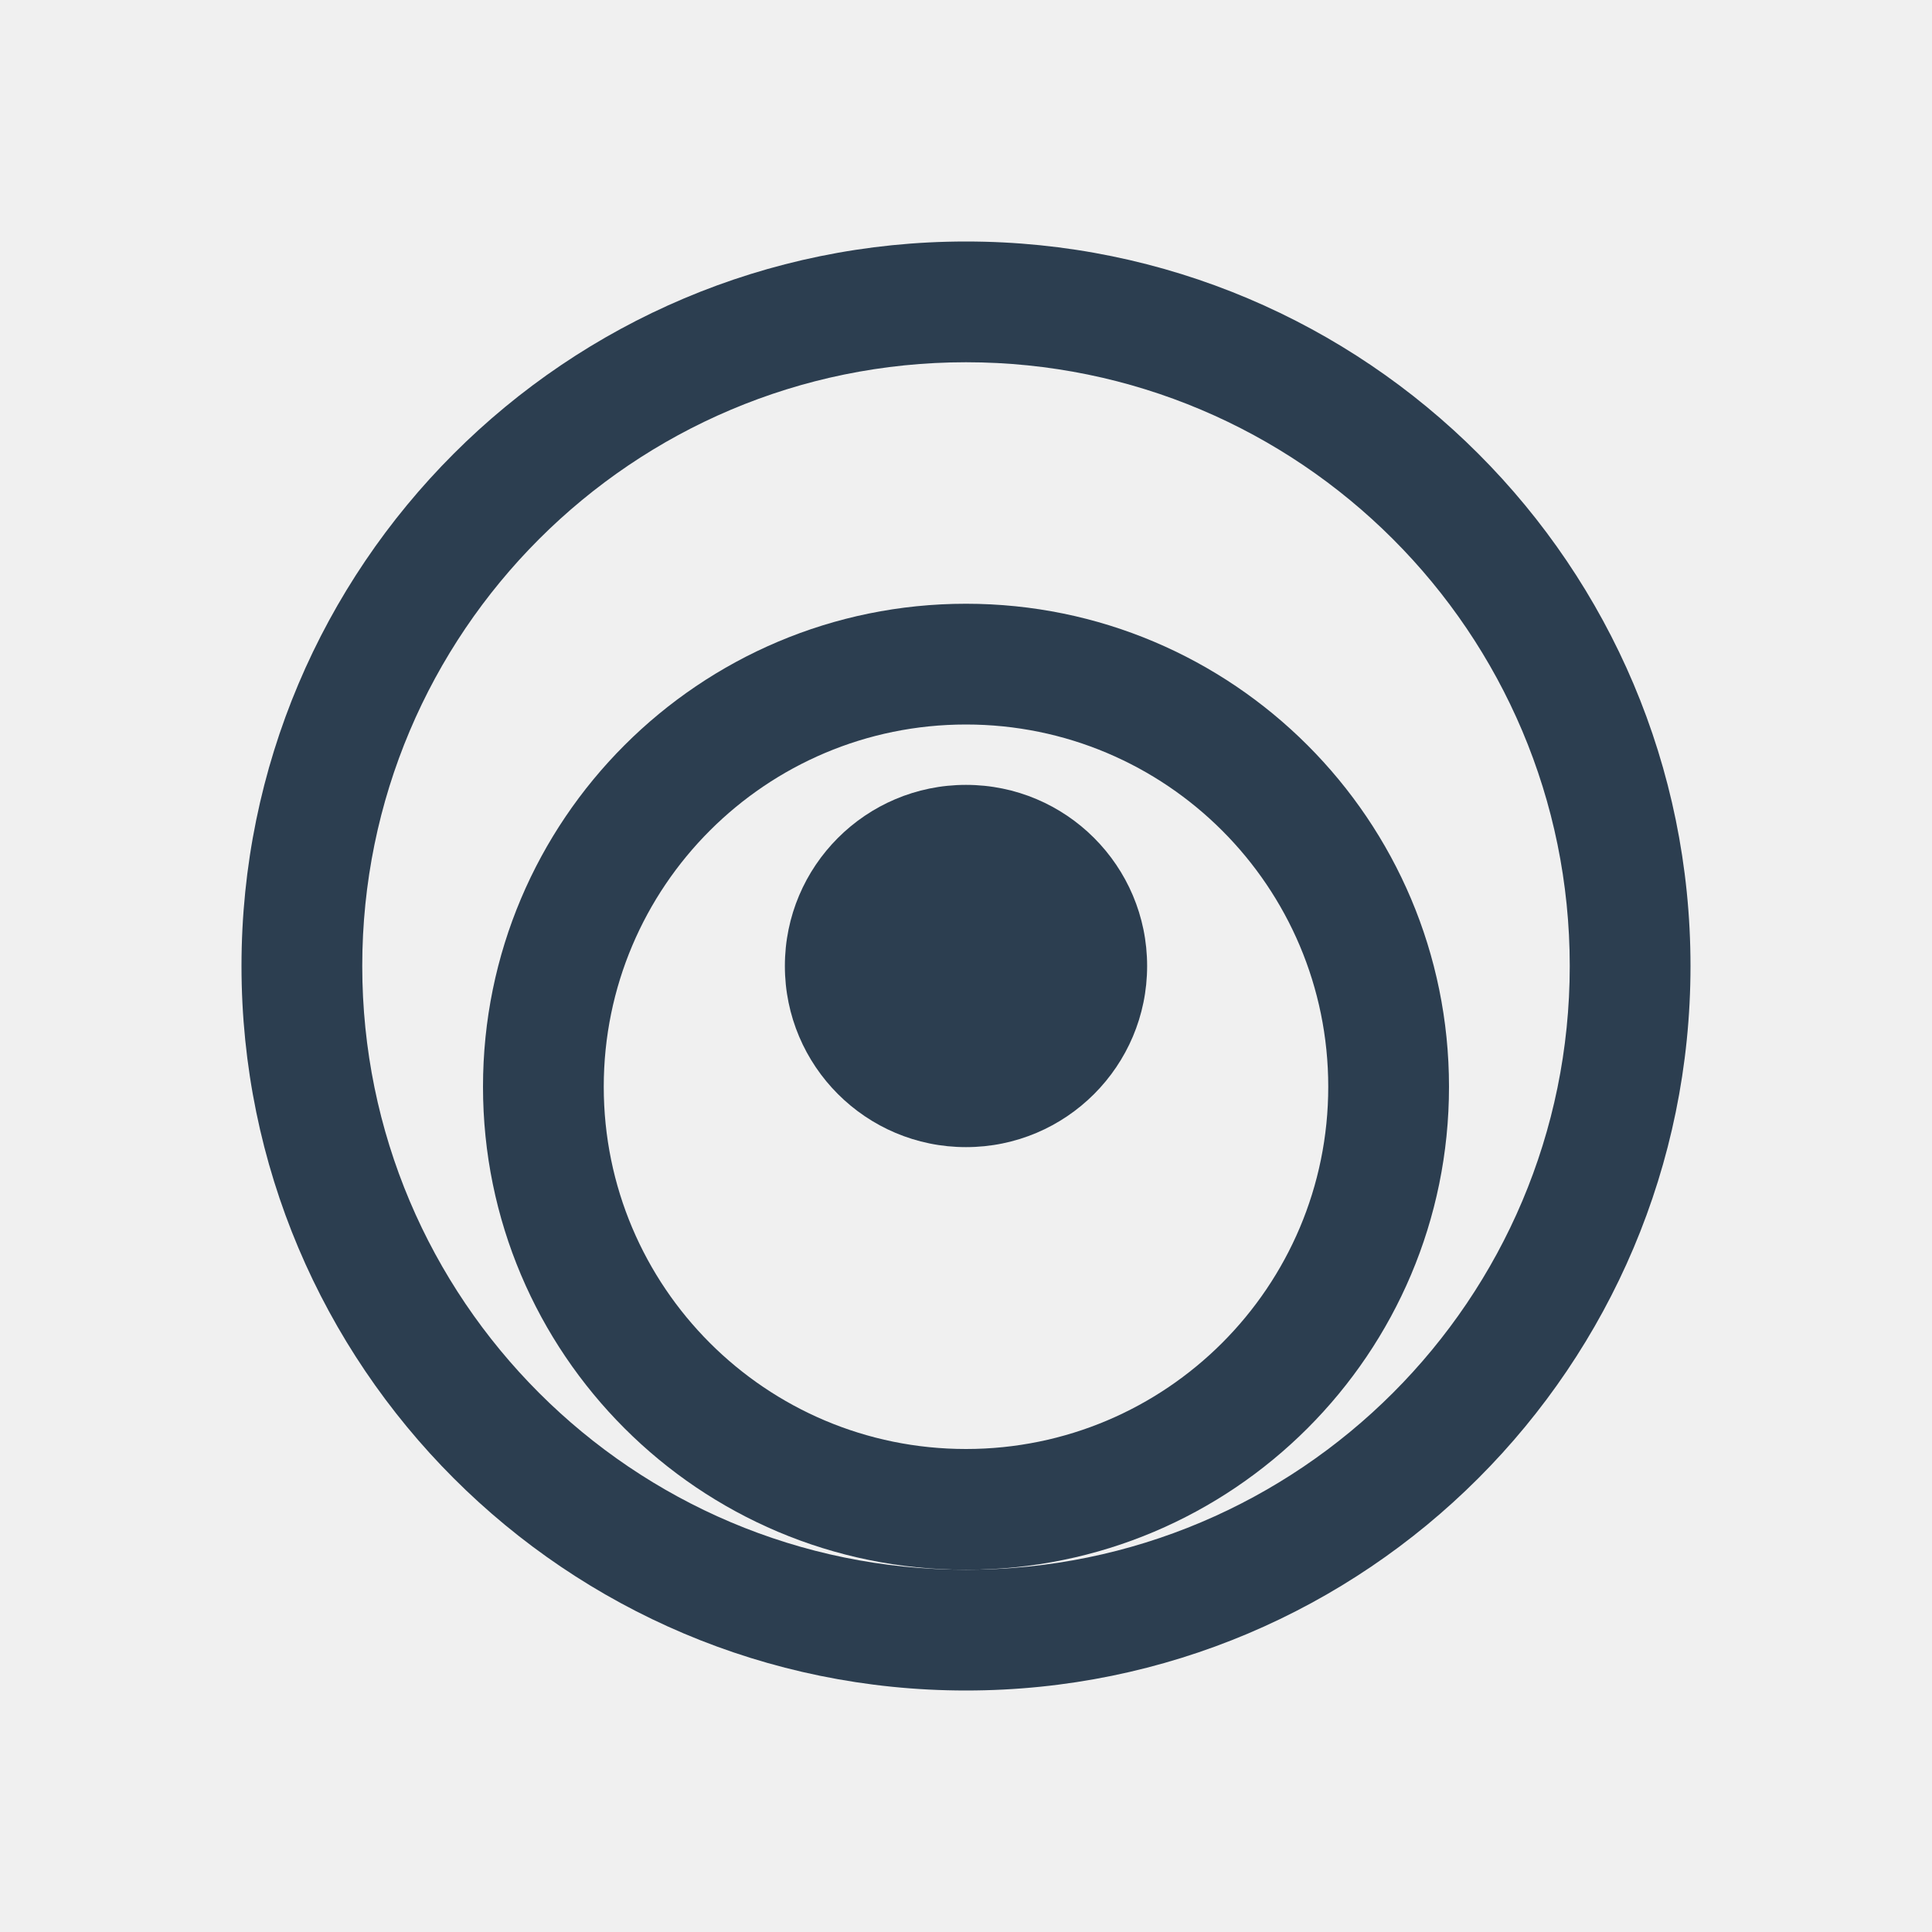
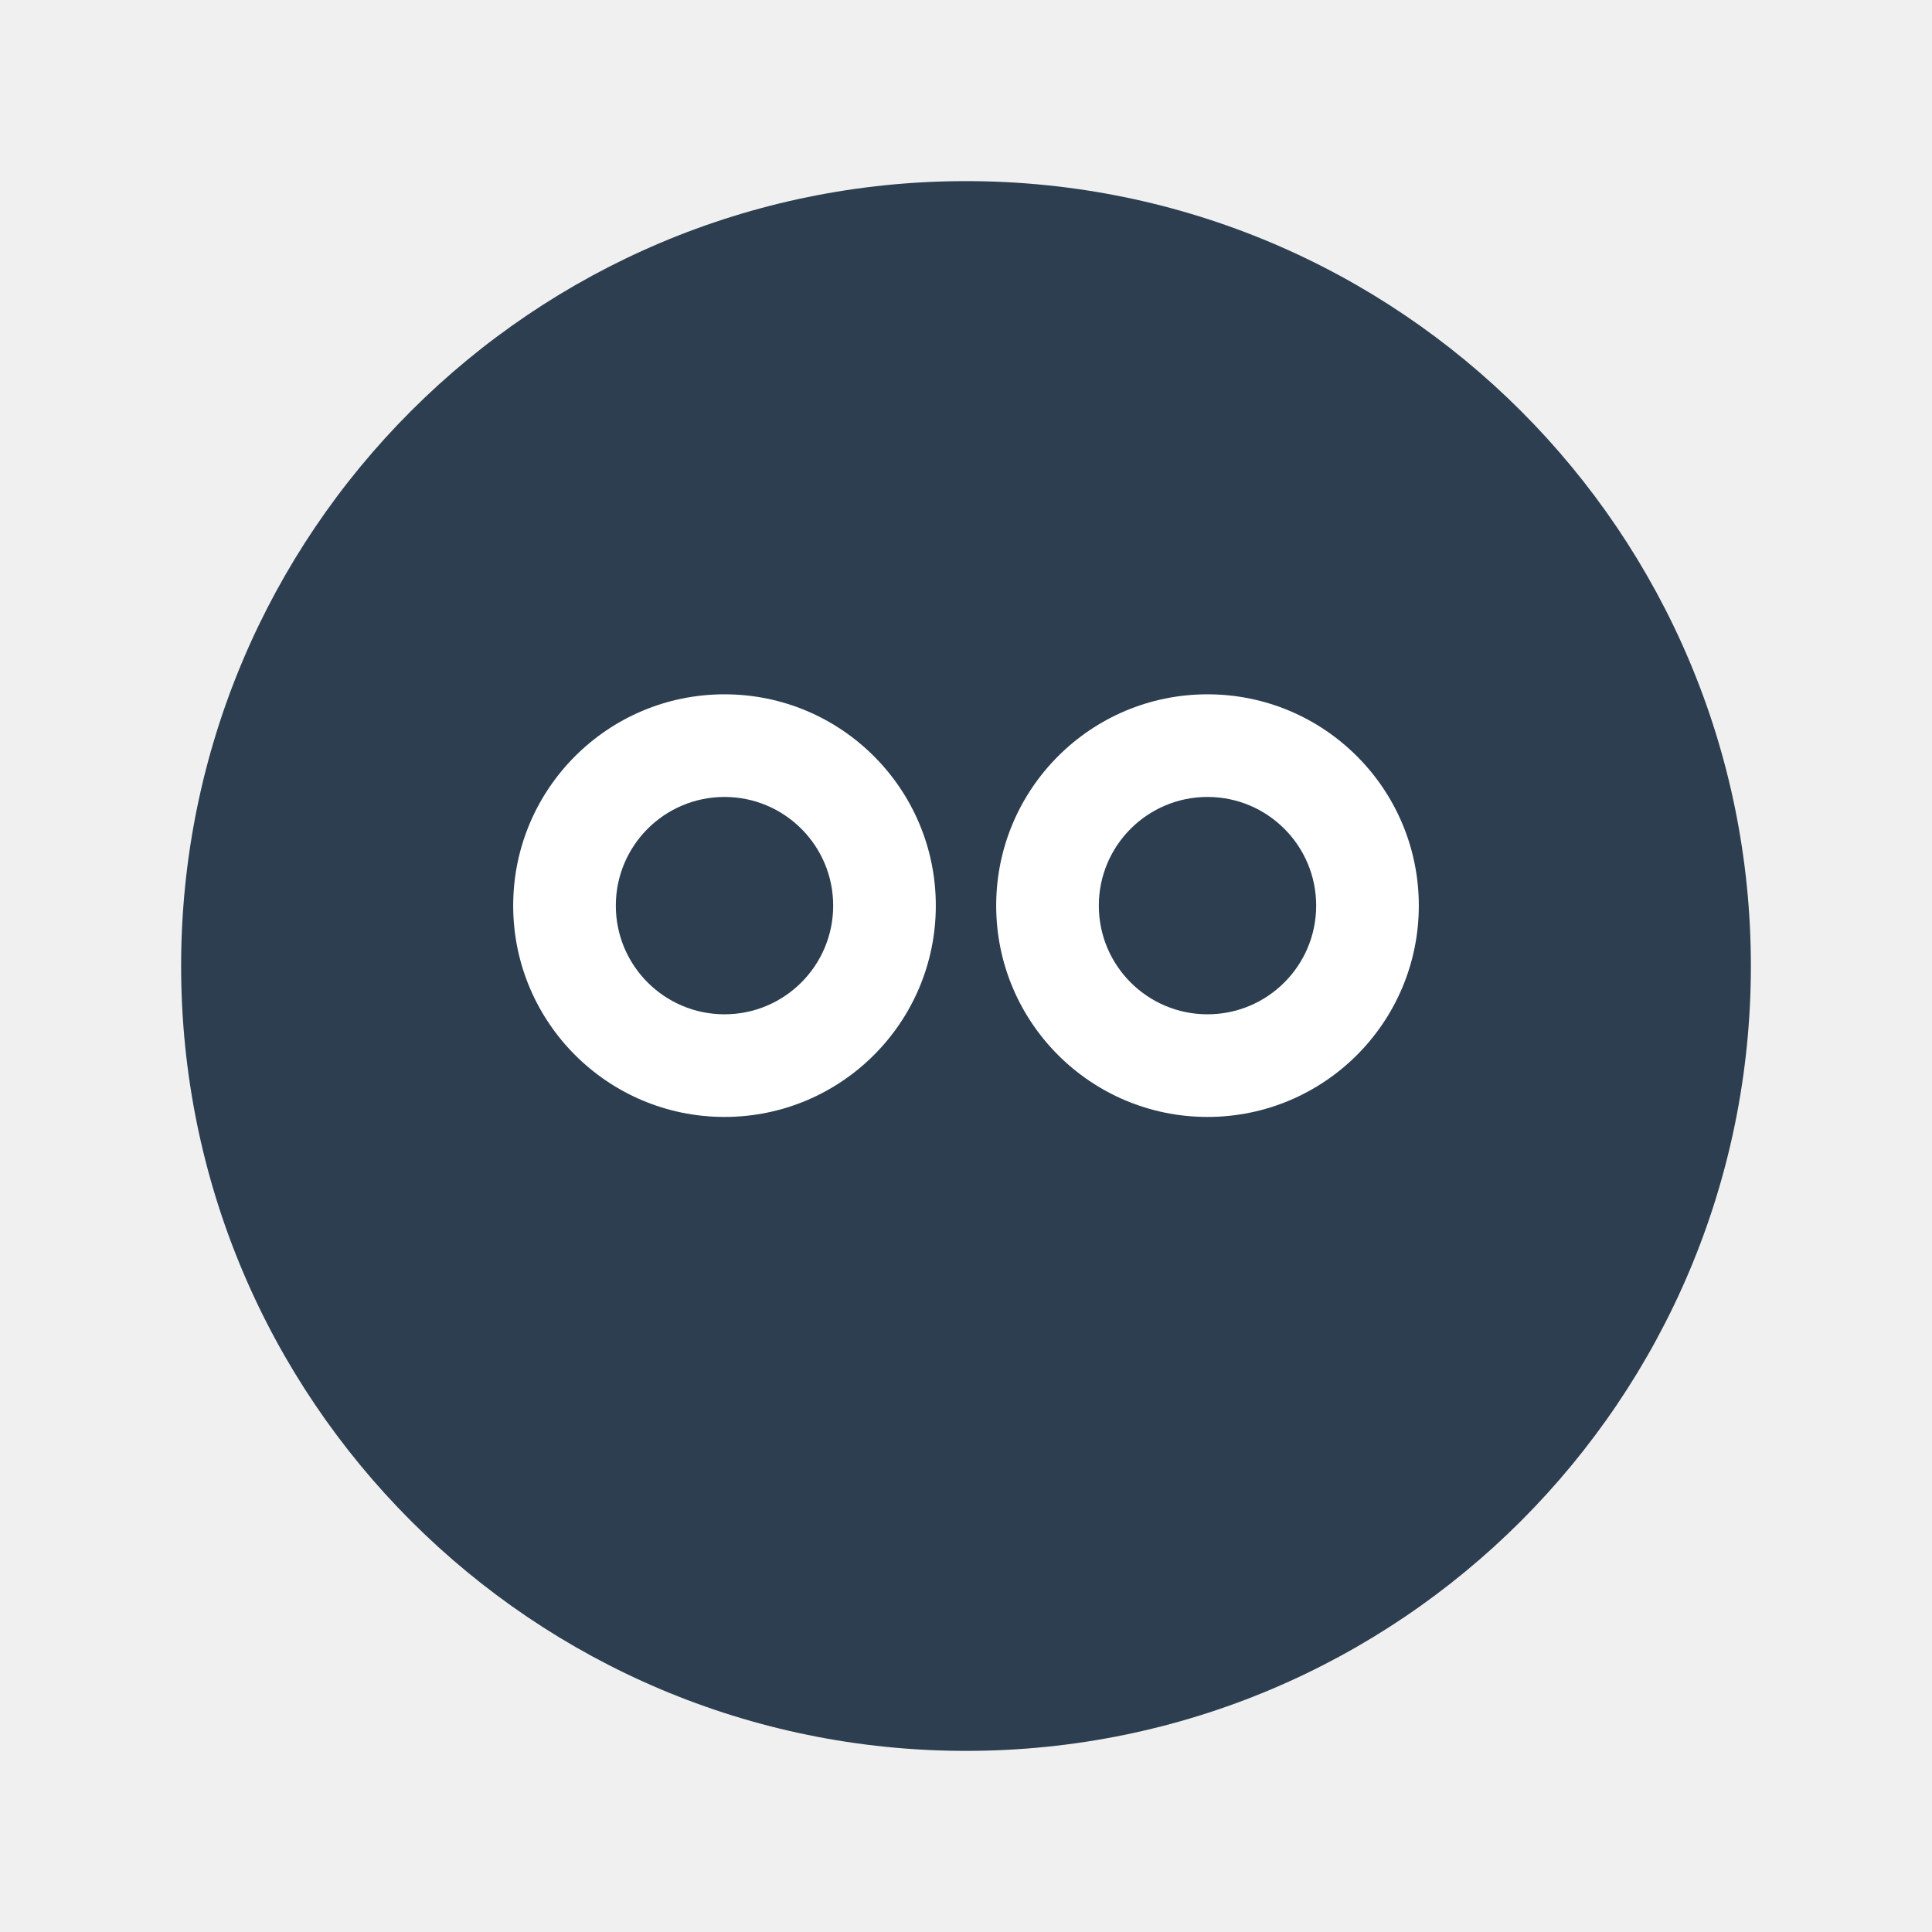
<svg xmlns="http://www.w3.org/2000/svg" width="32" height="32" viewBox="0 0 32 32">
  <style>
    .icon { fill: #2c3e50; }
    @media (prefers-color-scheme: dark) {
      .icon { fill: #ecf0f1; }
    }
  </style>
  <g class="icon">
-     <path d="M16 4C9.373 4 4 9.373 4 16s5.373 12 12 12 12-5.373 12-12S22.627 4 16 4zm0 2c5.523 0 10 4.477 10 10s-4.477 10-10 10S6 21.523 6 16 10.477 6 16 6z" />
-     <path d="M16 10c-4.418 0-8 3.582-8 8s3.582 8 8 8 8-3.582 8-8-3.582-8-8-8zm0 2c3.314 0 6 2.686 6 6s-2.686 6-6 6-6-2.686-6-6 2.686-6 6-6z" />
-     <circle cx="16" cy="16" r="3" />
+     <circle cx="16" cy="16" r="13" />
+     <path d="M10 7L13 12L16 7Z" />
+     <path d="M22 7L19 12L16 7Z" />
+     <circle cx="12" cy="15" r="3.5" fill="white" />
+     <circle cx="20" cy="15" r="3.5" fill="white" />
+     <circle cx="12" cy="15" r="1.8" />
+     <circle cx="20" cy="15" r="1.8" />
+     <path d="M16 18L14 20H18L16 18Z" />
  </g>
</svg>
